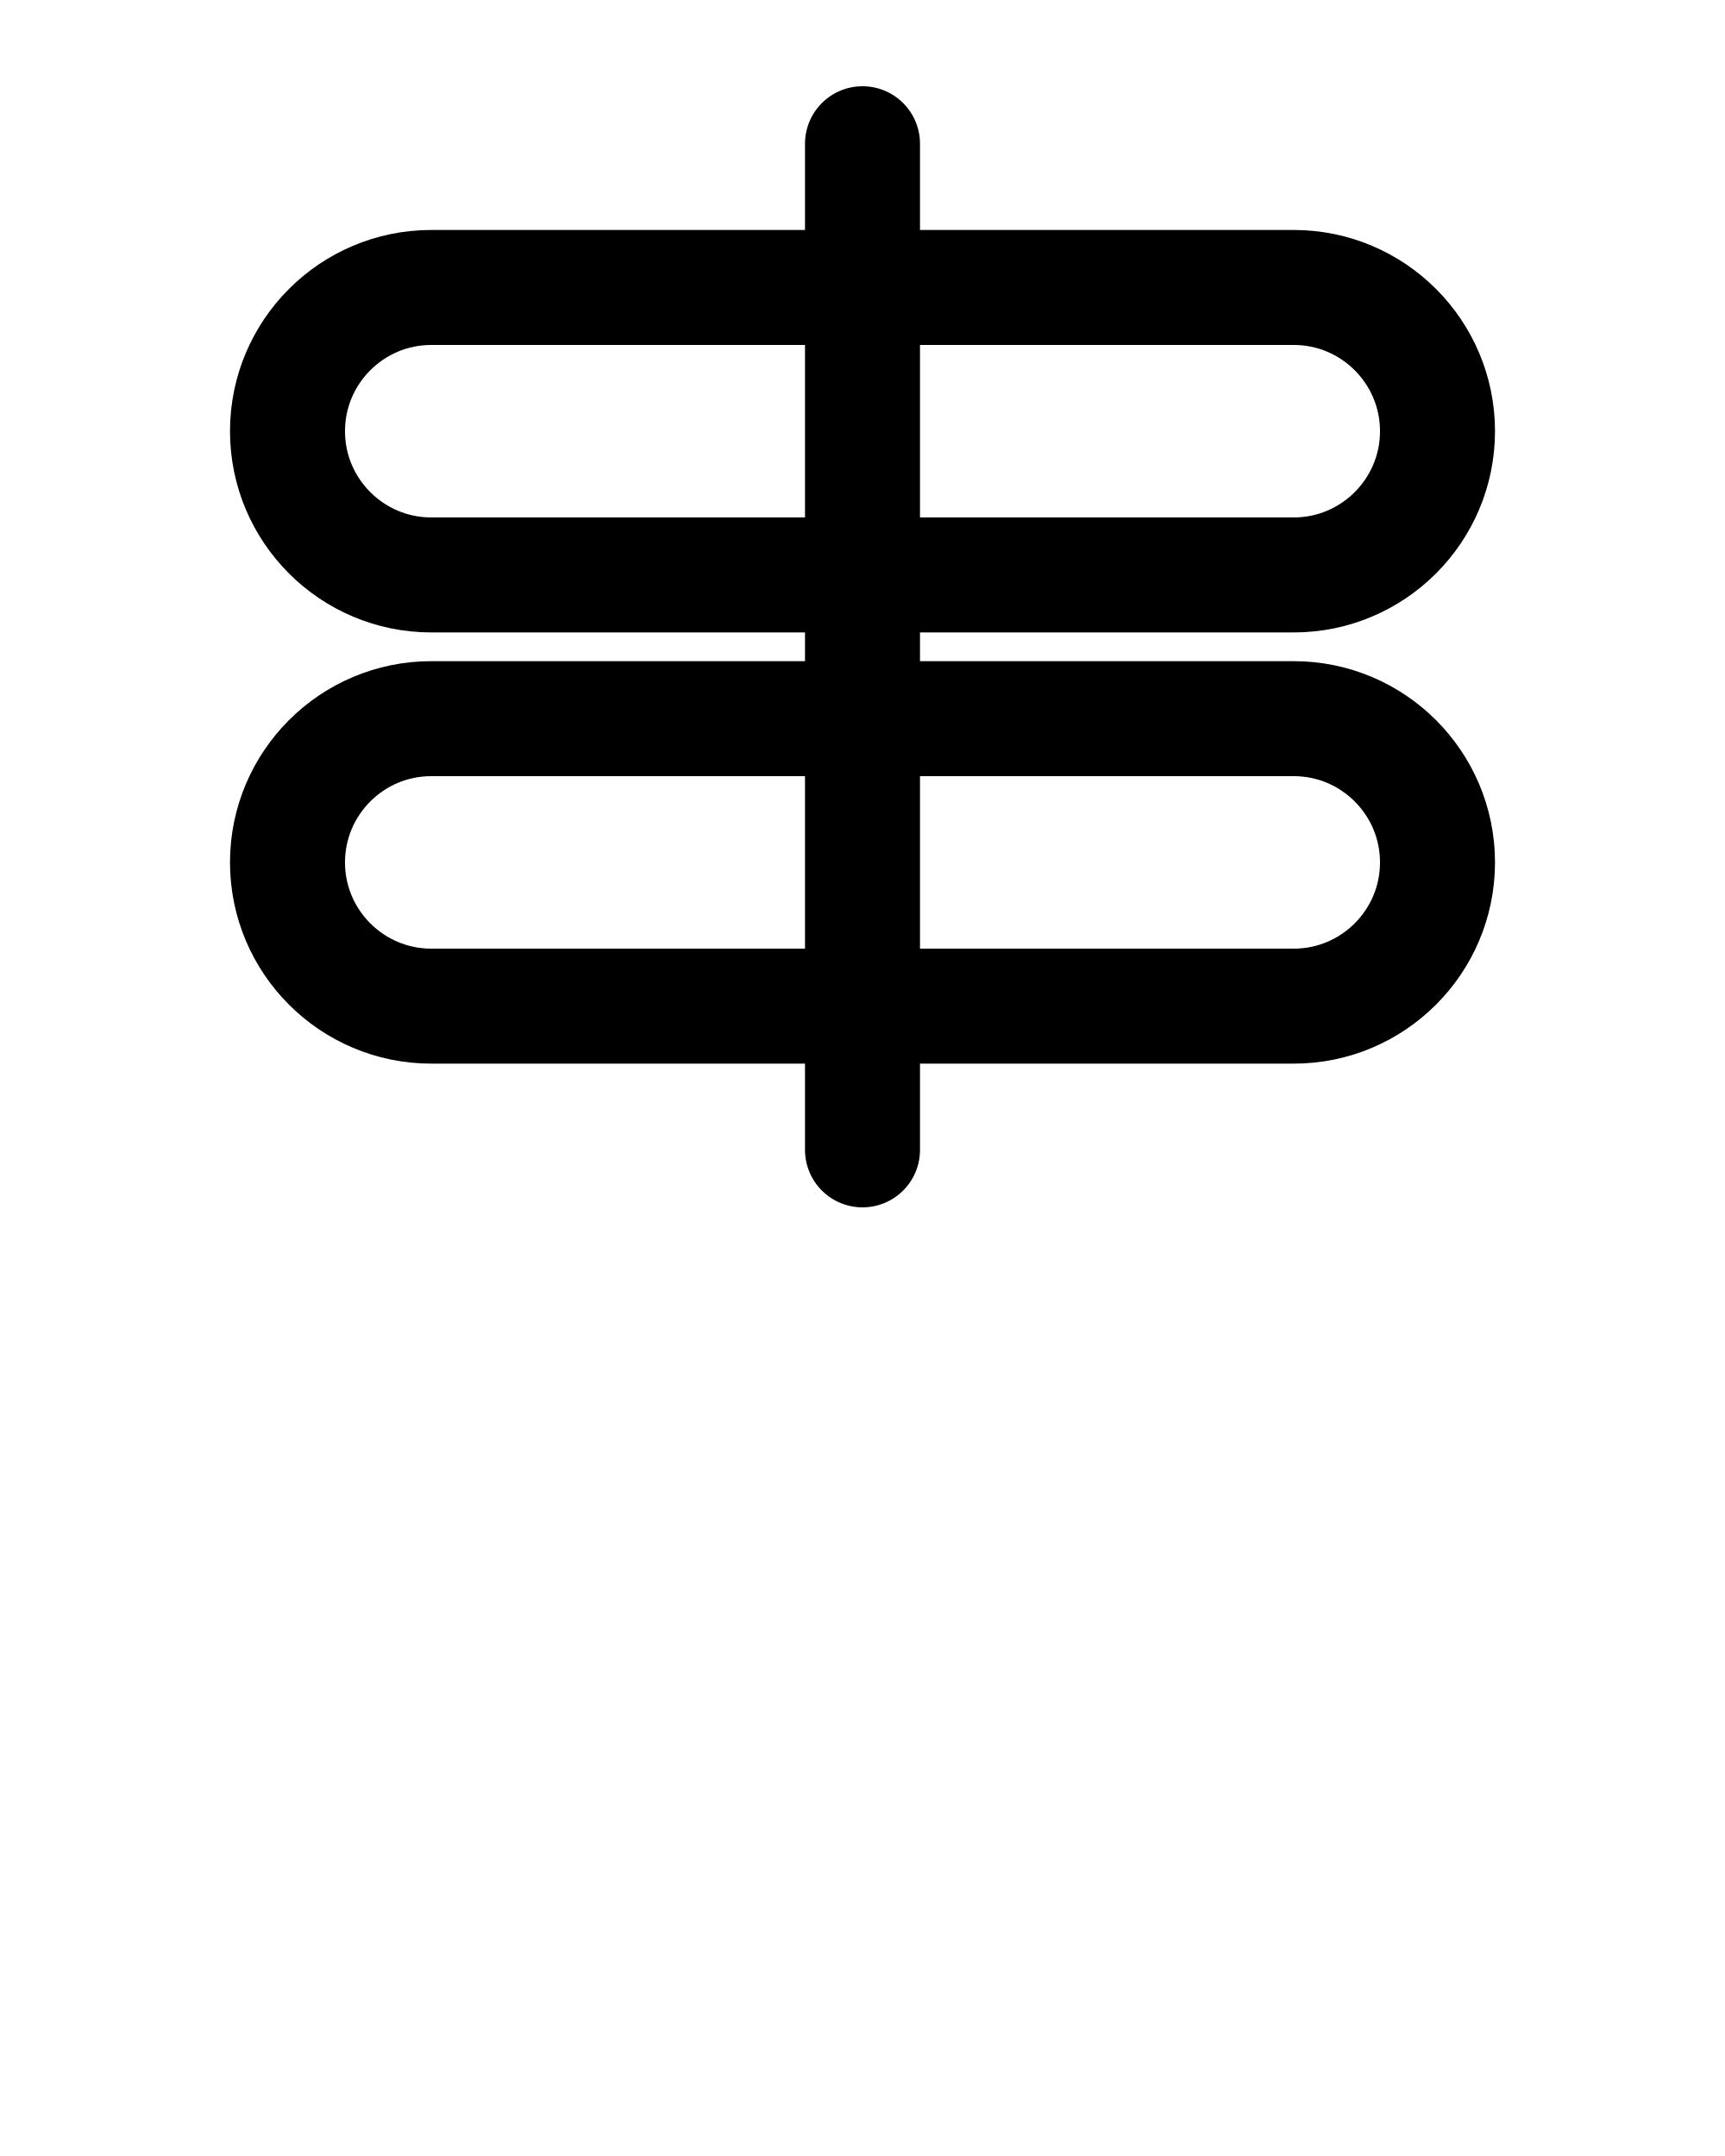
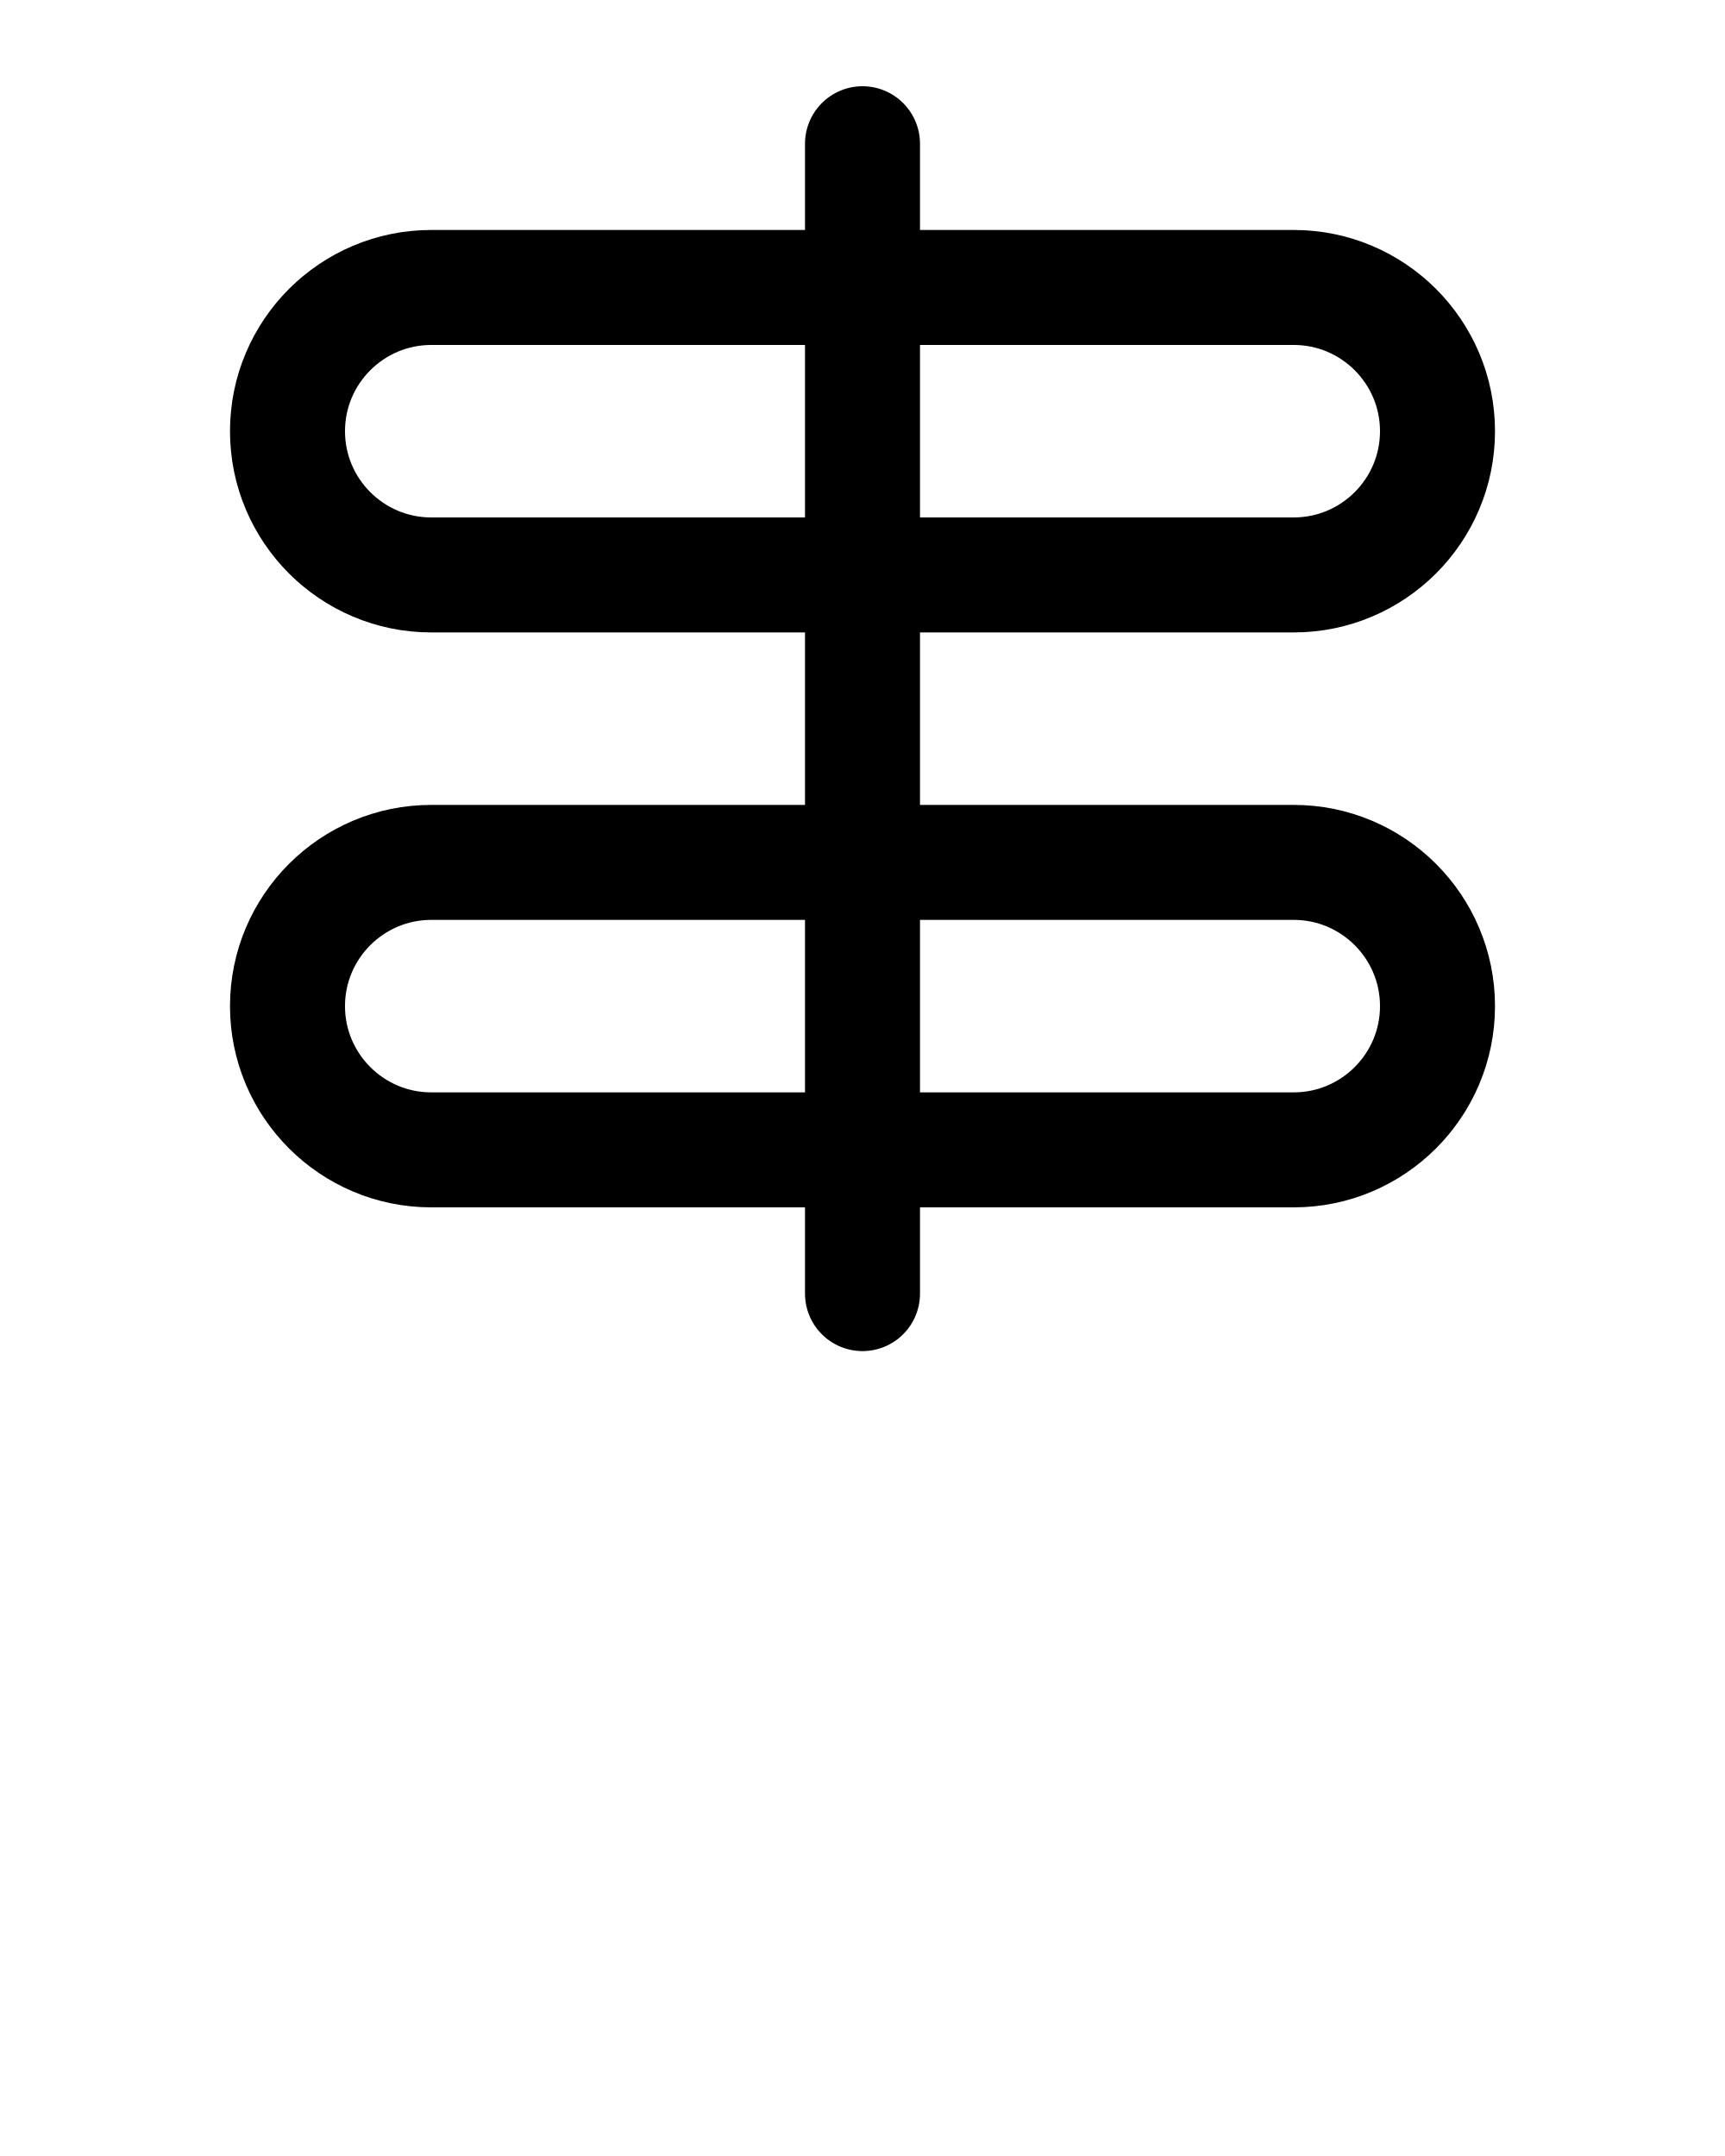
<svg xmlns="http://www.w3.org/2000/svg" version="1.1" id="图层_1" x="0px" y="0px" viewBox="0 0 720 900" style="enable-background:new 0 0 720 900;" xml:space="preserve">
  <style type="text/css">
	.st0{fill:none;stroke:#000000;stroke-width:48;stroke-linecap:round;stroke-linejoin:round;stroke-miterlimit:10;}
</style>
-   <path class="st0" d="M540,240H180c-33.1,0-60-26.9-60-60v0c0-33.1,26.9-60,60-60h360c33.1,0,60,26.9,60,60v0  C600,213.1,573.1,240,540,240z" />
-   <path class="st0" d="M540,420H180c-33.1,0-60-26.9-60-60v0c0-33.1,26.9-60,60-60h360c33.1,0,60,26.9,60,60v0  C600,393.1,573.1,420,540,420z" />
-   <line class="st0" x1="360" y1="60" x2="360" y2="480" />
+   <path class="st0" d="M540,240H180c-33.1,0-60-26.9-60-60l0,0c0-33.1,26.9-60,60-60h360c33.1,0,60,26.9,60,60l0,0  C600,213.1,573.1,240,540,240z" />
+   <path class="st0" d="M540,480H180c-33.1,0-60-26.9-60-60l0,0c0-33.1,26.9-60,60-60h360c33.1,0,60,26.9,60,60l0,0  C600,453.1,573.1,480,540,480z" />
+   <line class="st0" x1="360" y1="60" x2="360" y2="540" />
</svg>
